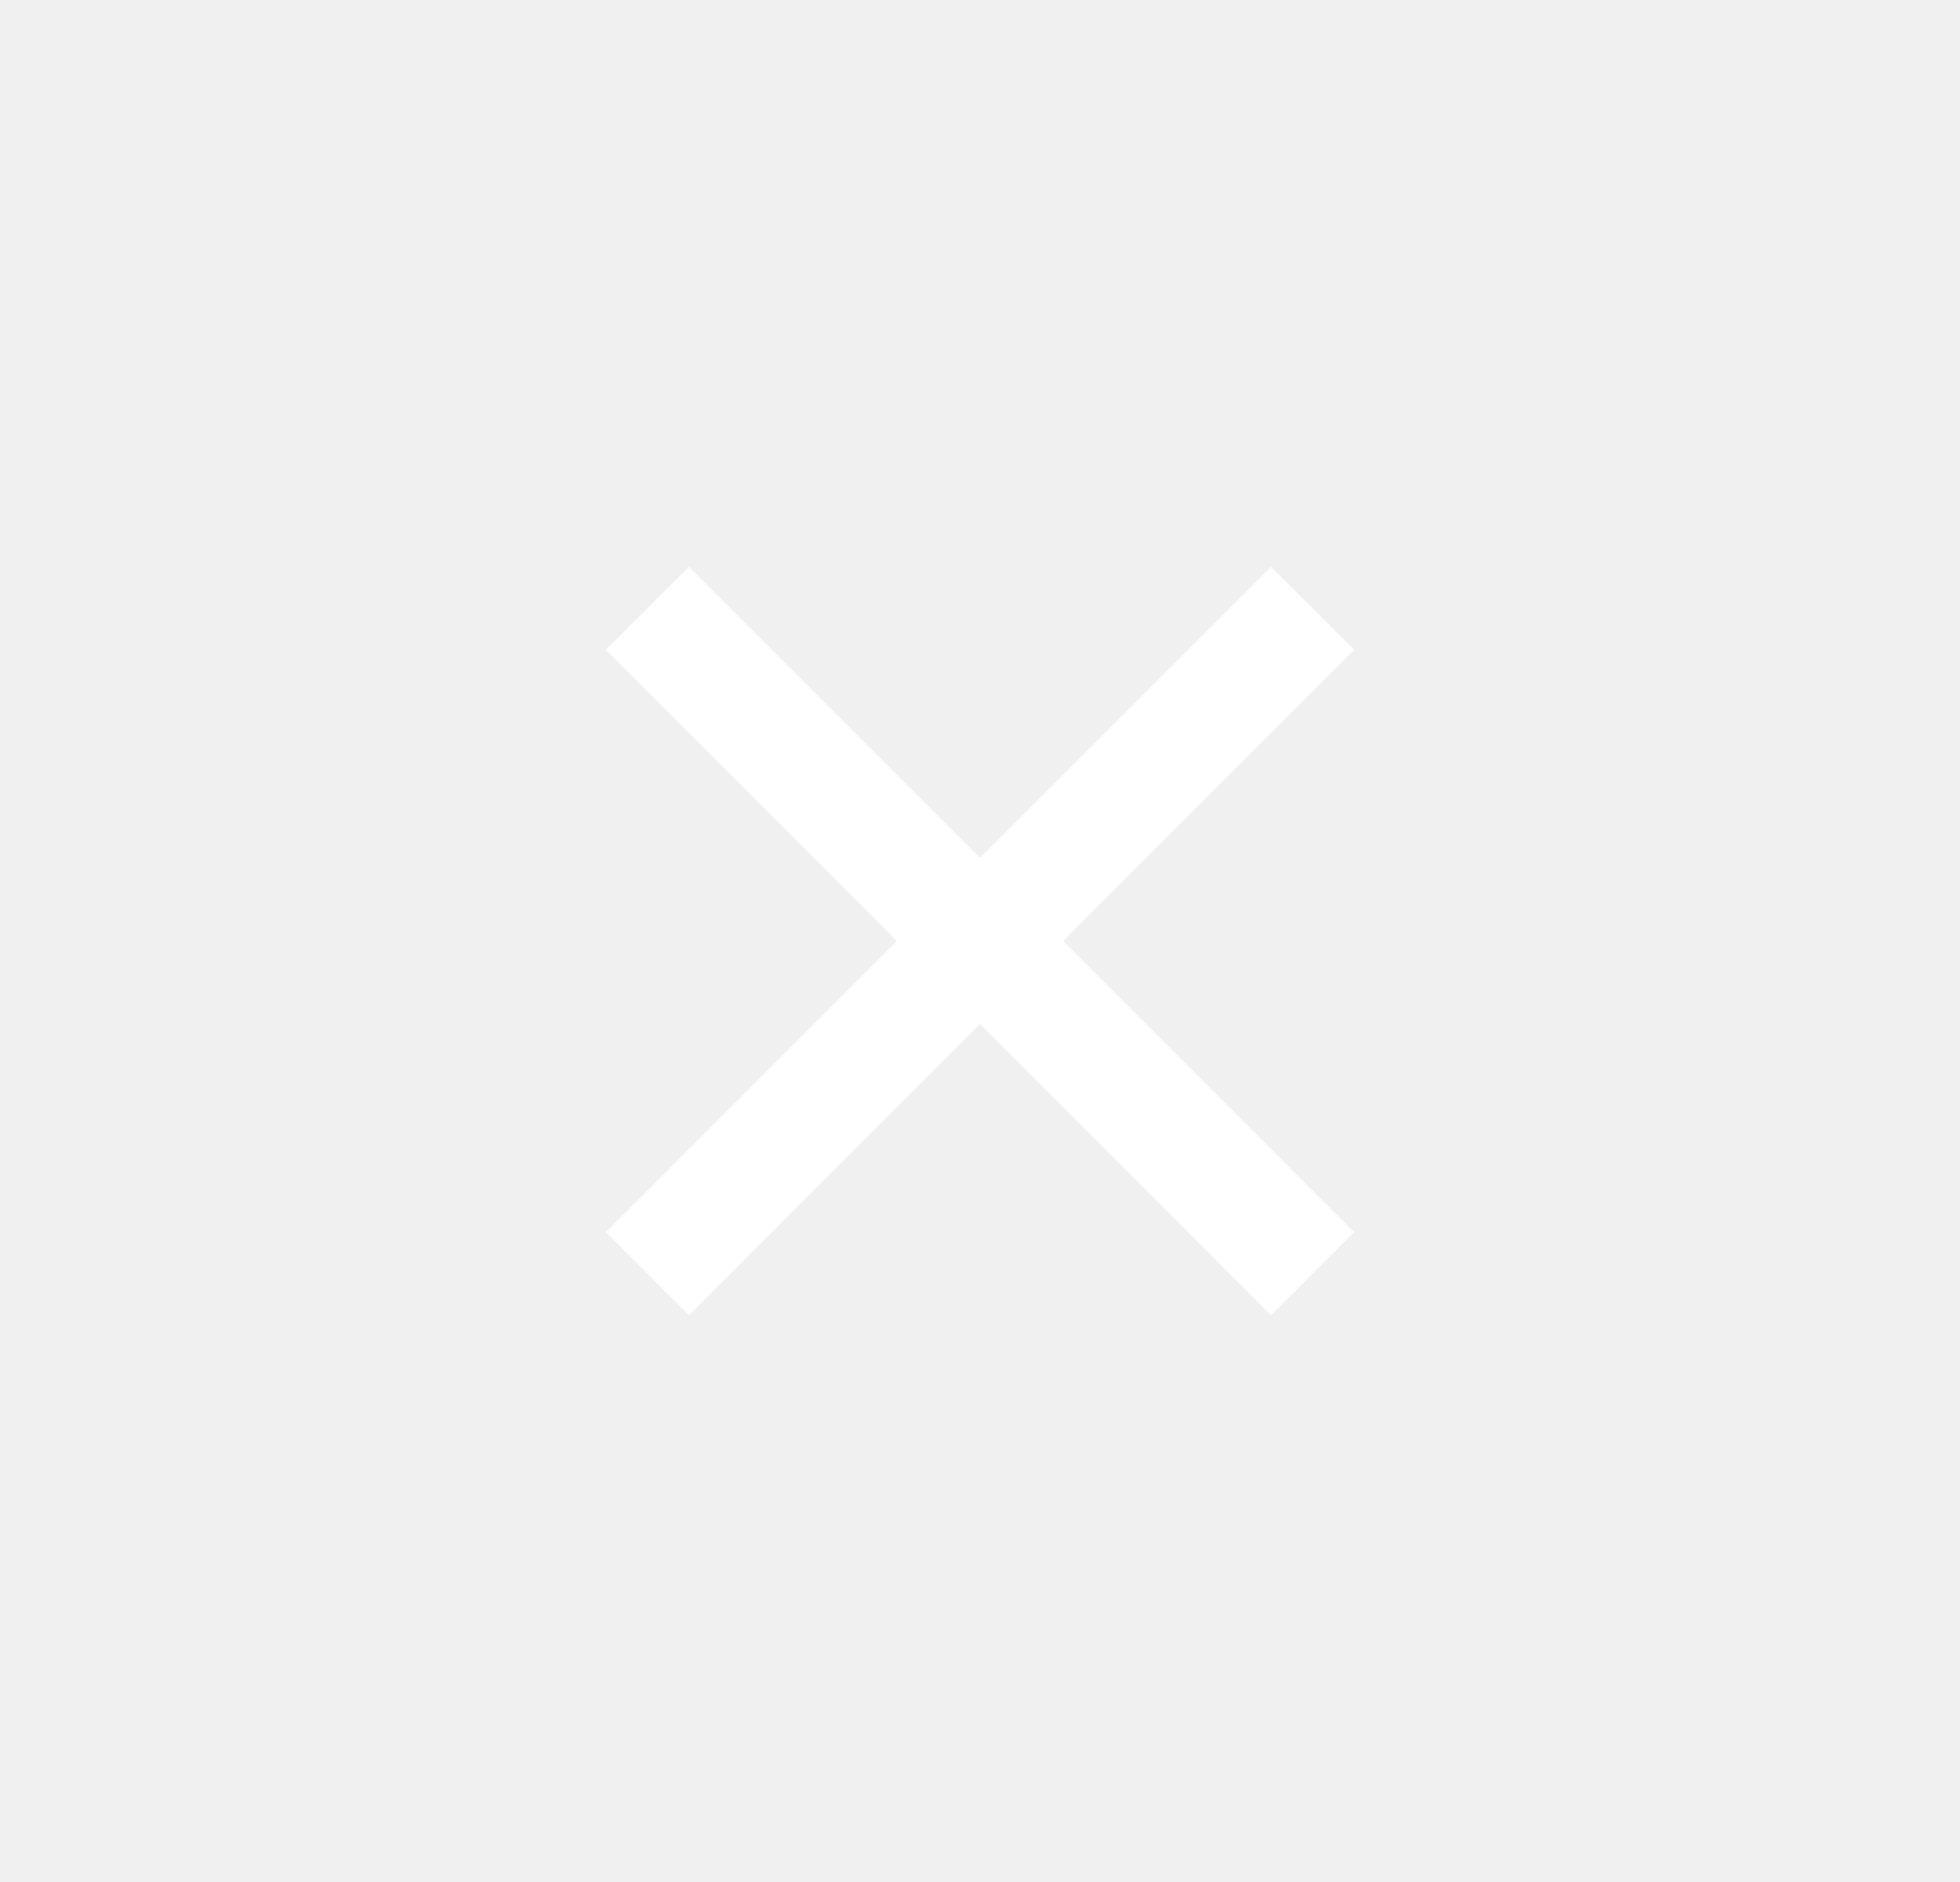
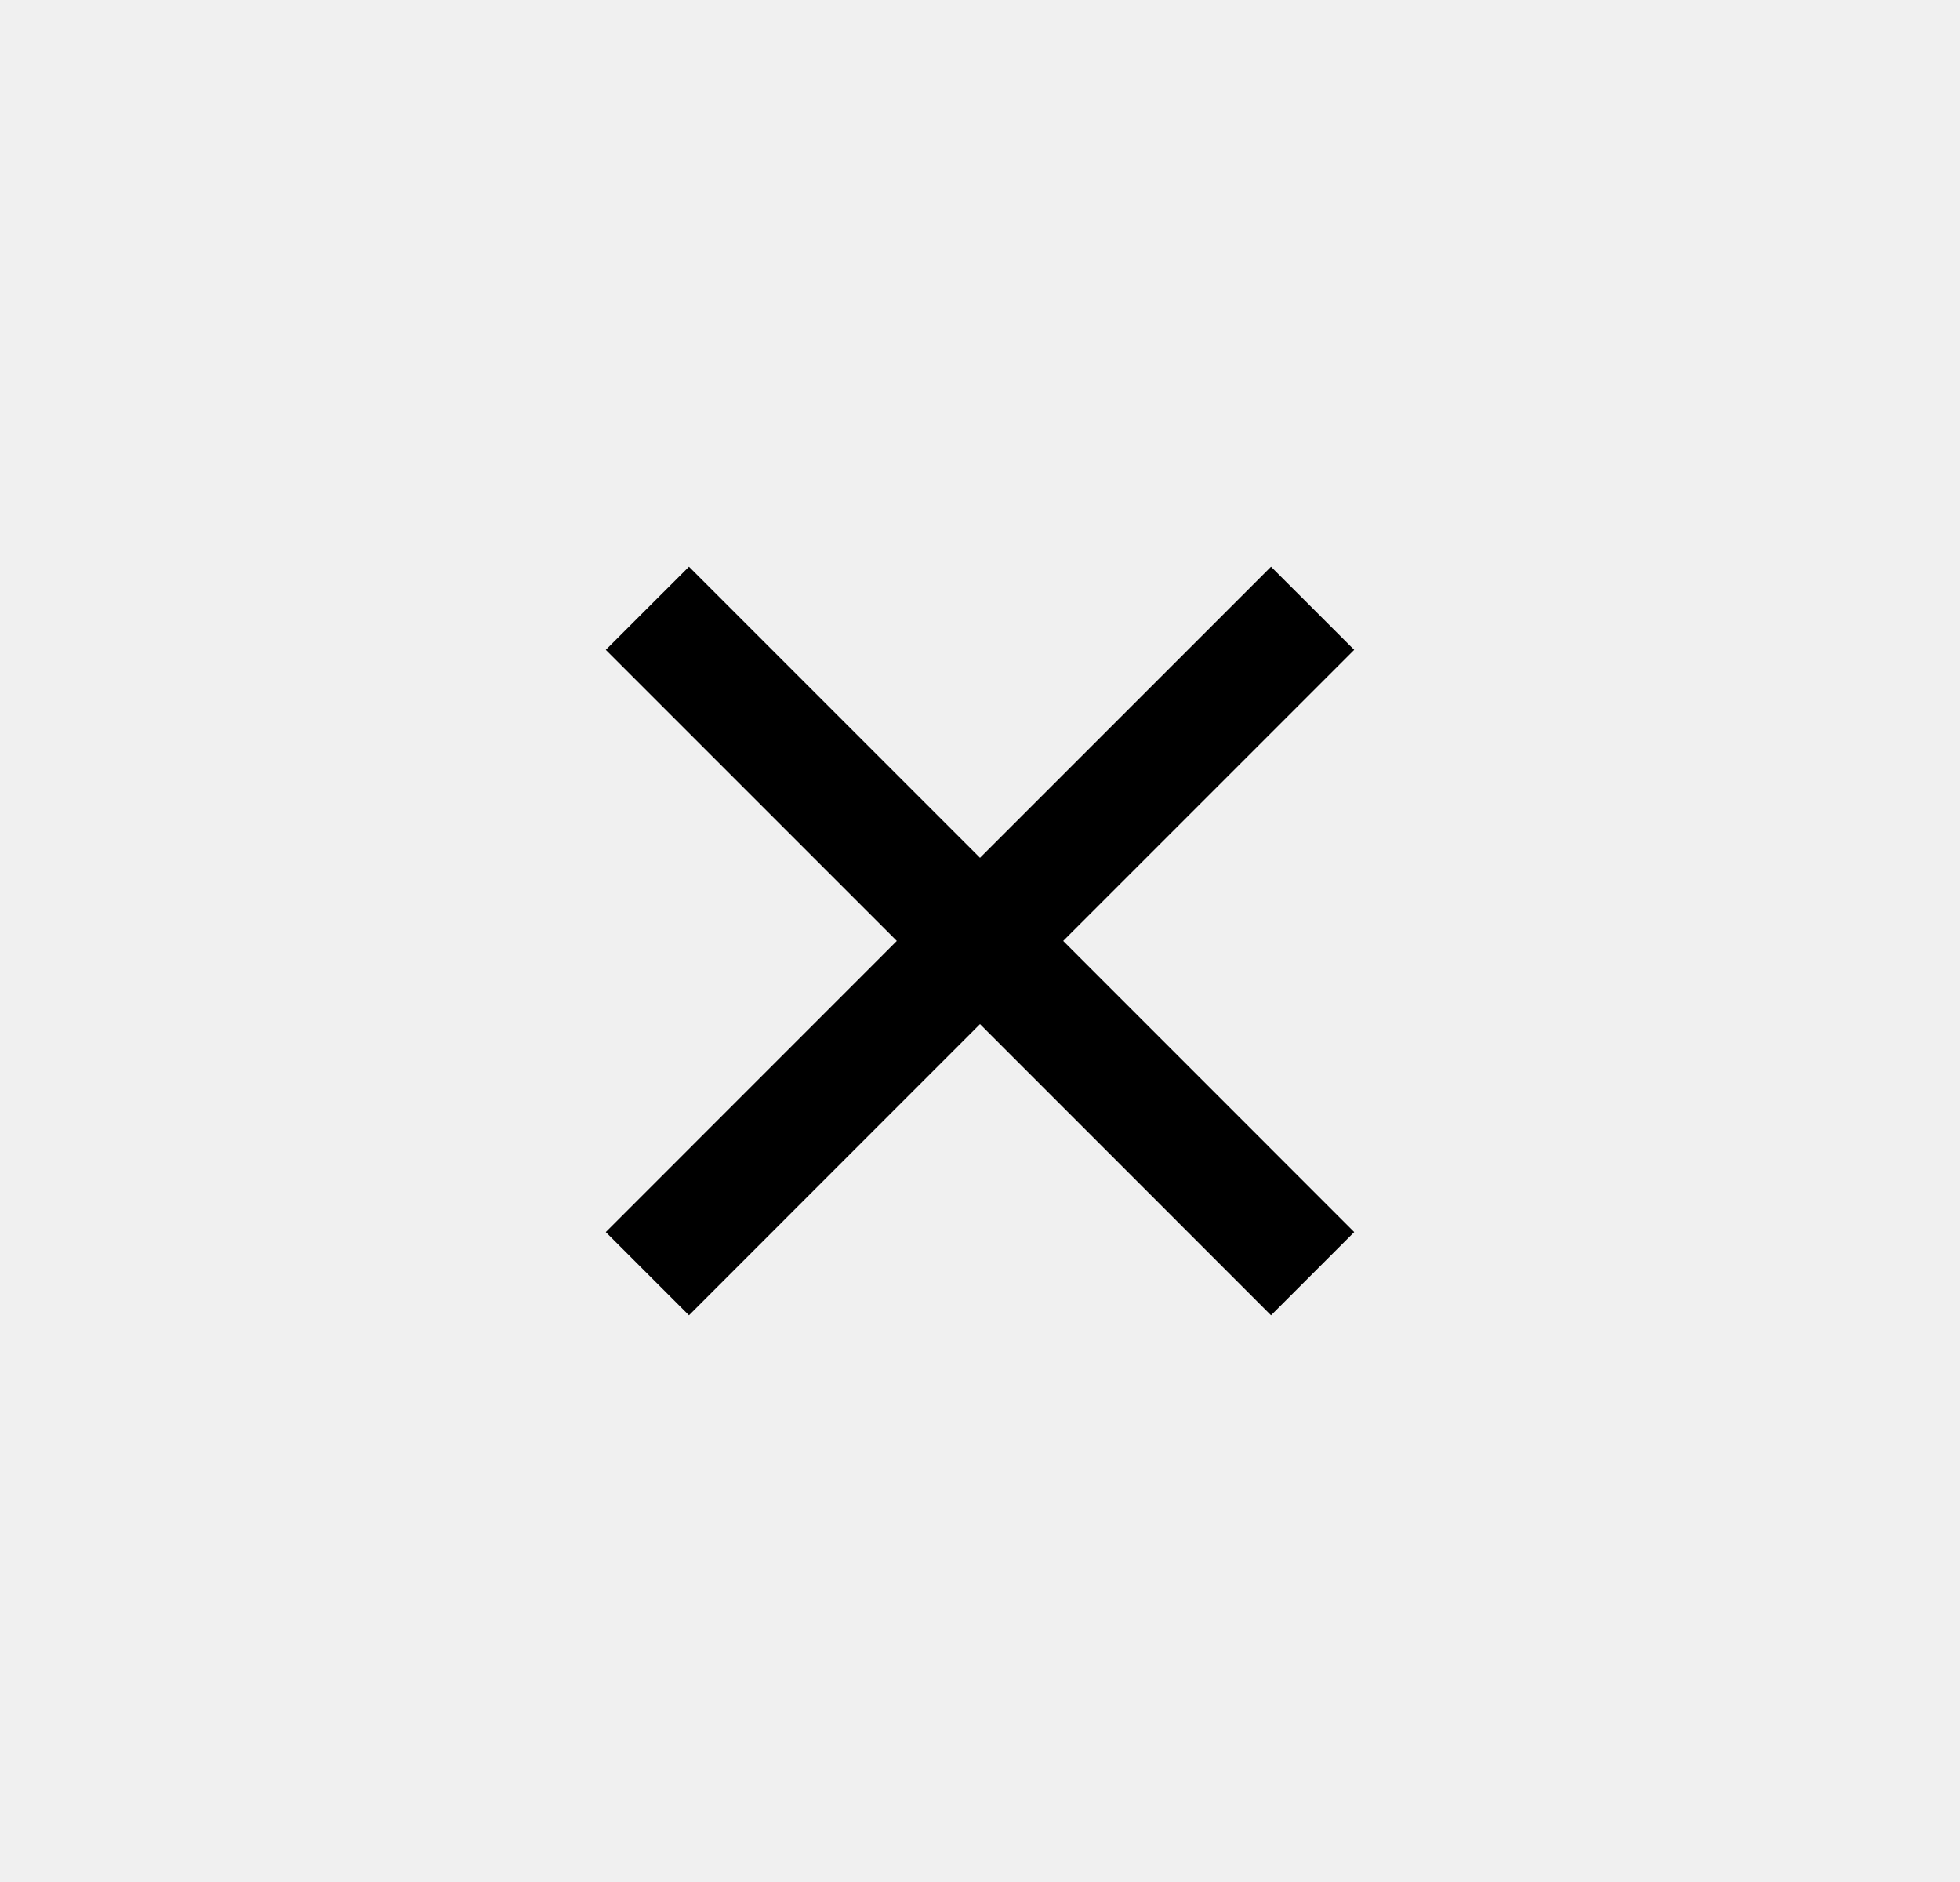
<svg xmlns="http://www.w3.org/2000/svg" width="25" height="24" viewBox="0 0 25 24" fill="none">
-   <path d="M12.5 13.06L16.212 16.773L17.273 15.712L13.561 11.999L17.273 8.287L16.212 7.227L12.5 10.939L8.788 7.227L7.727 8.287L11.439 11.999L7.727 15.712L8.788 16.773L12.5 13.06Z" fill="white" />
+   <path d="M12.5 13.06L16.212 16.773L17.273 15.712L13.561 11.999L17.273 8.287L16.212 7.227L12.5 10.939L8.788 7.227L7.727 8.287L11.439 11.999L7.727 15.712L8.788 16.773L12.5 13.06Z" fill="currentColor" />
</svg>
